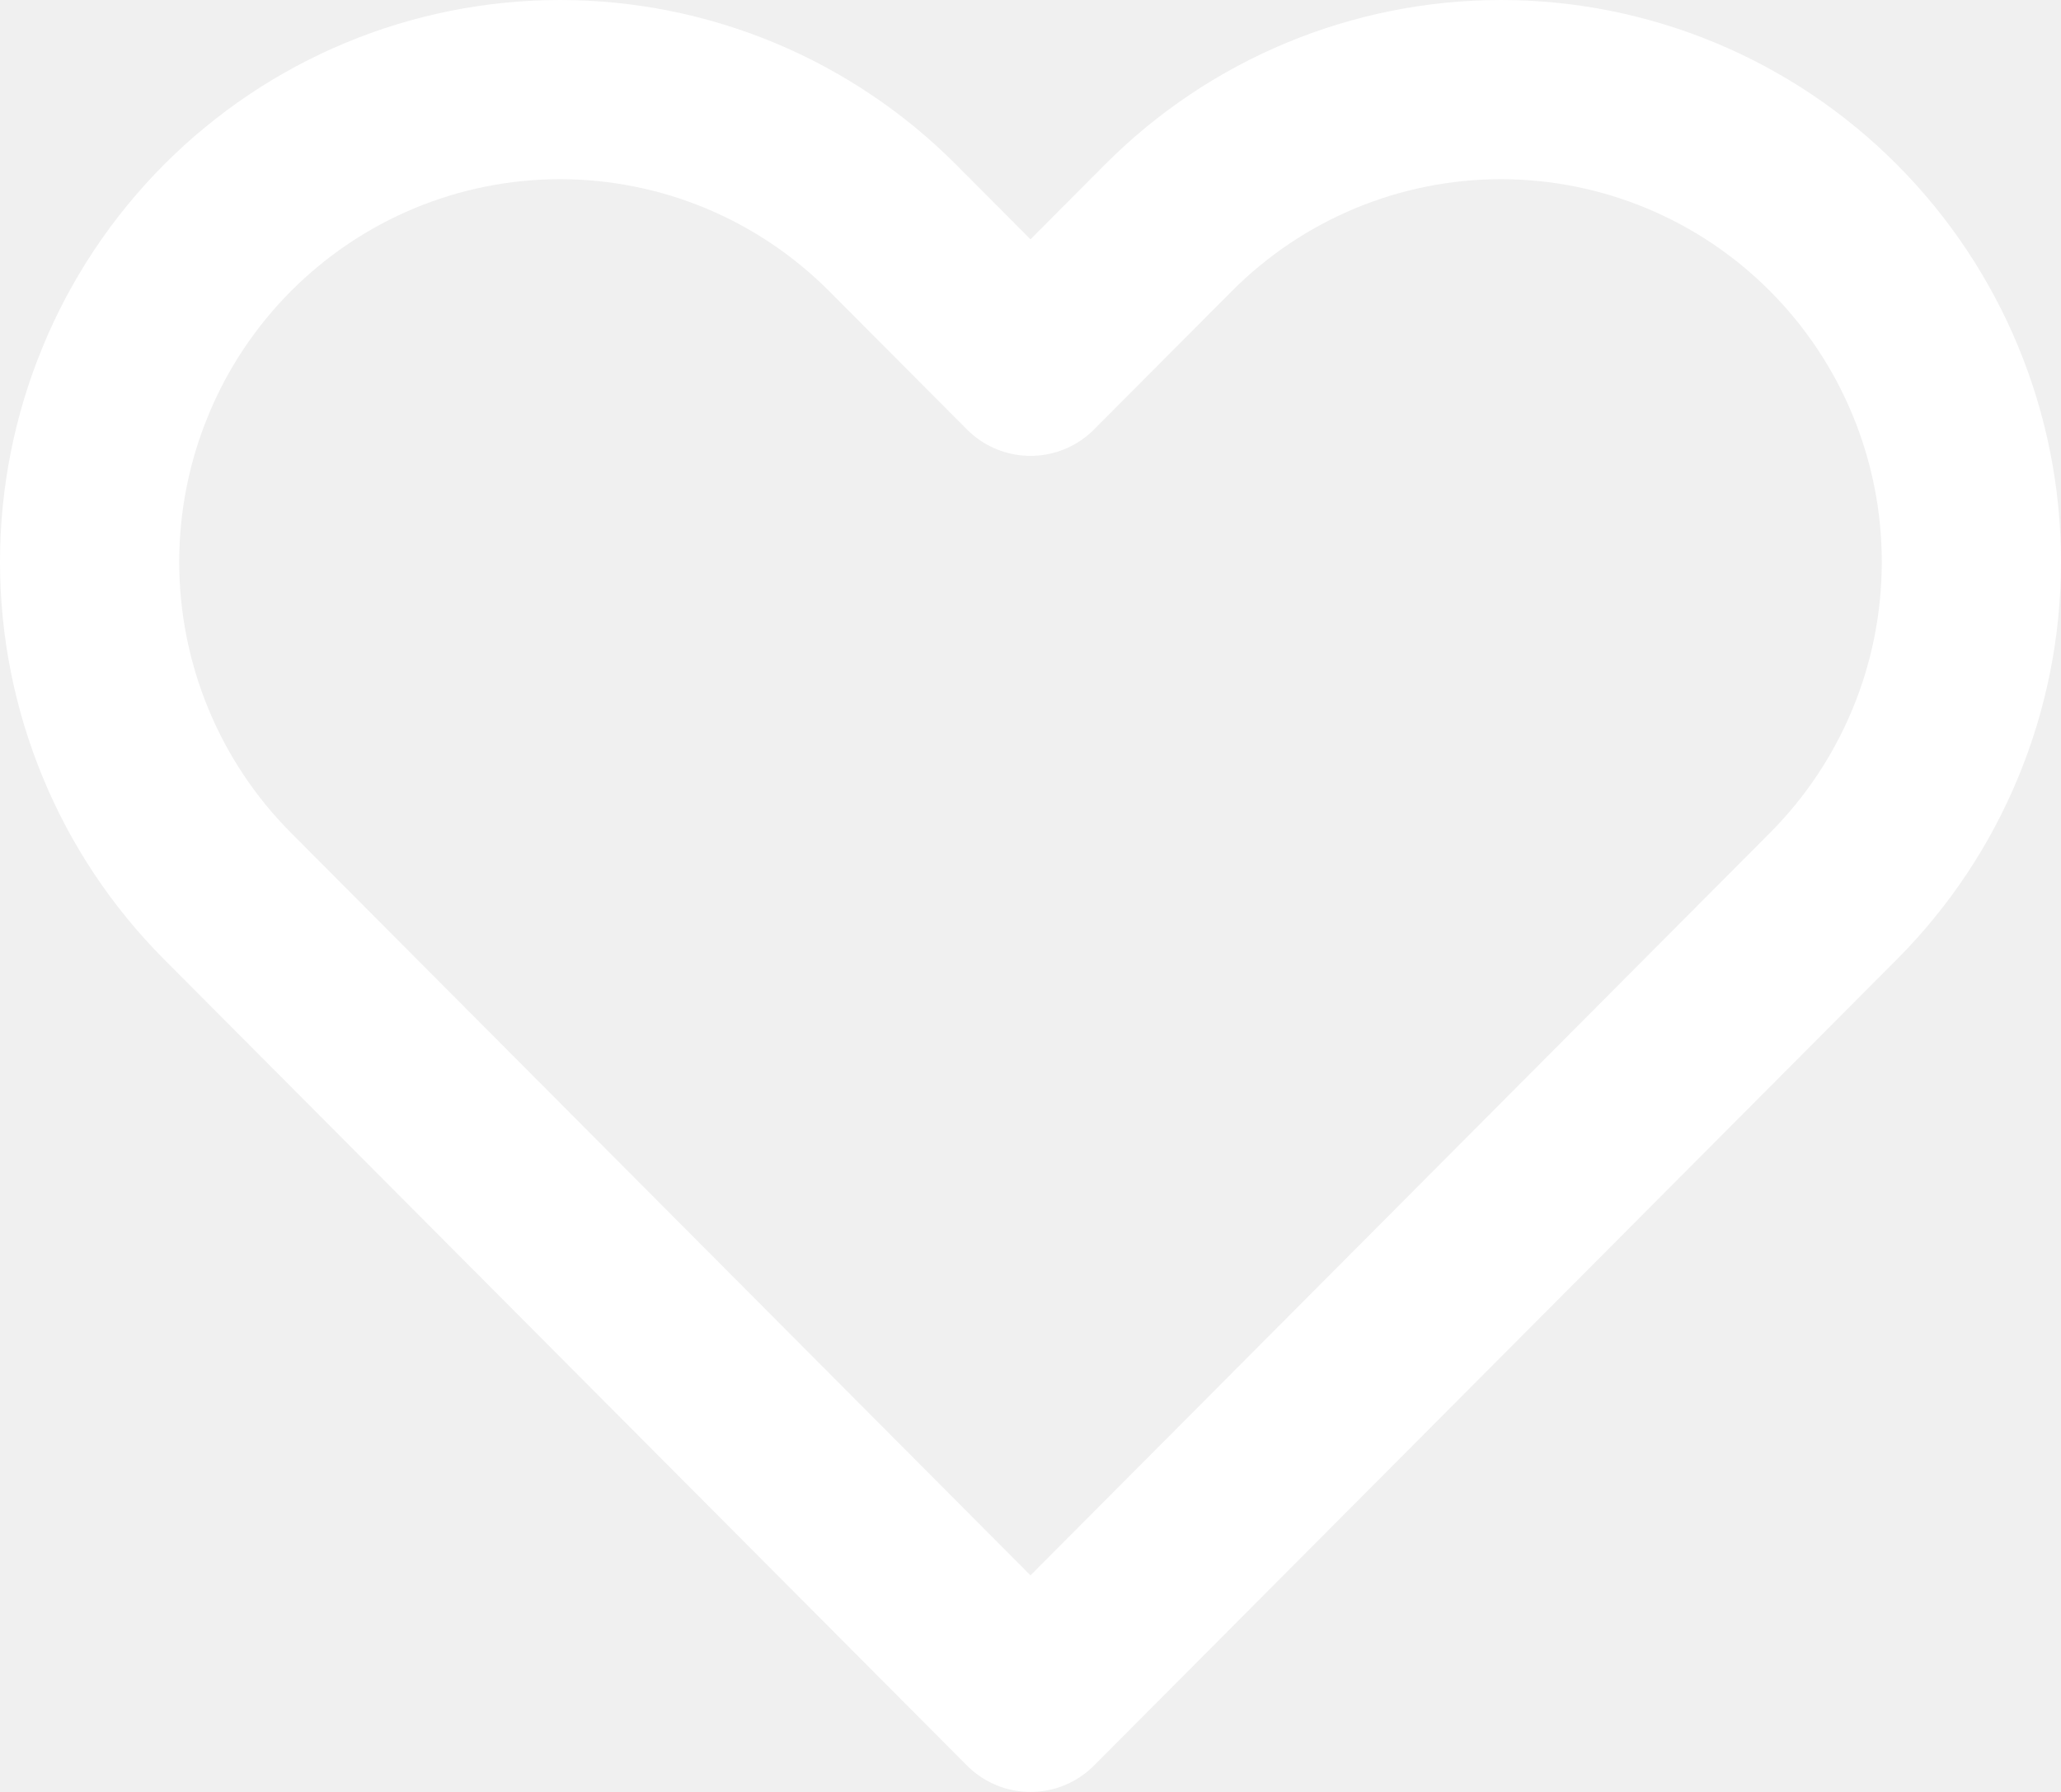
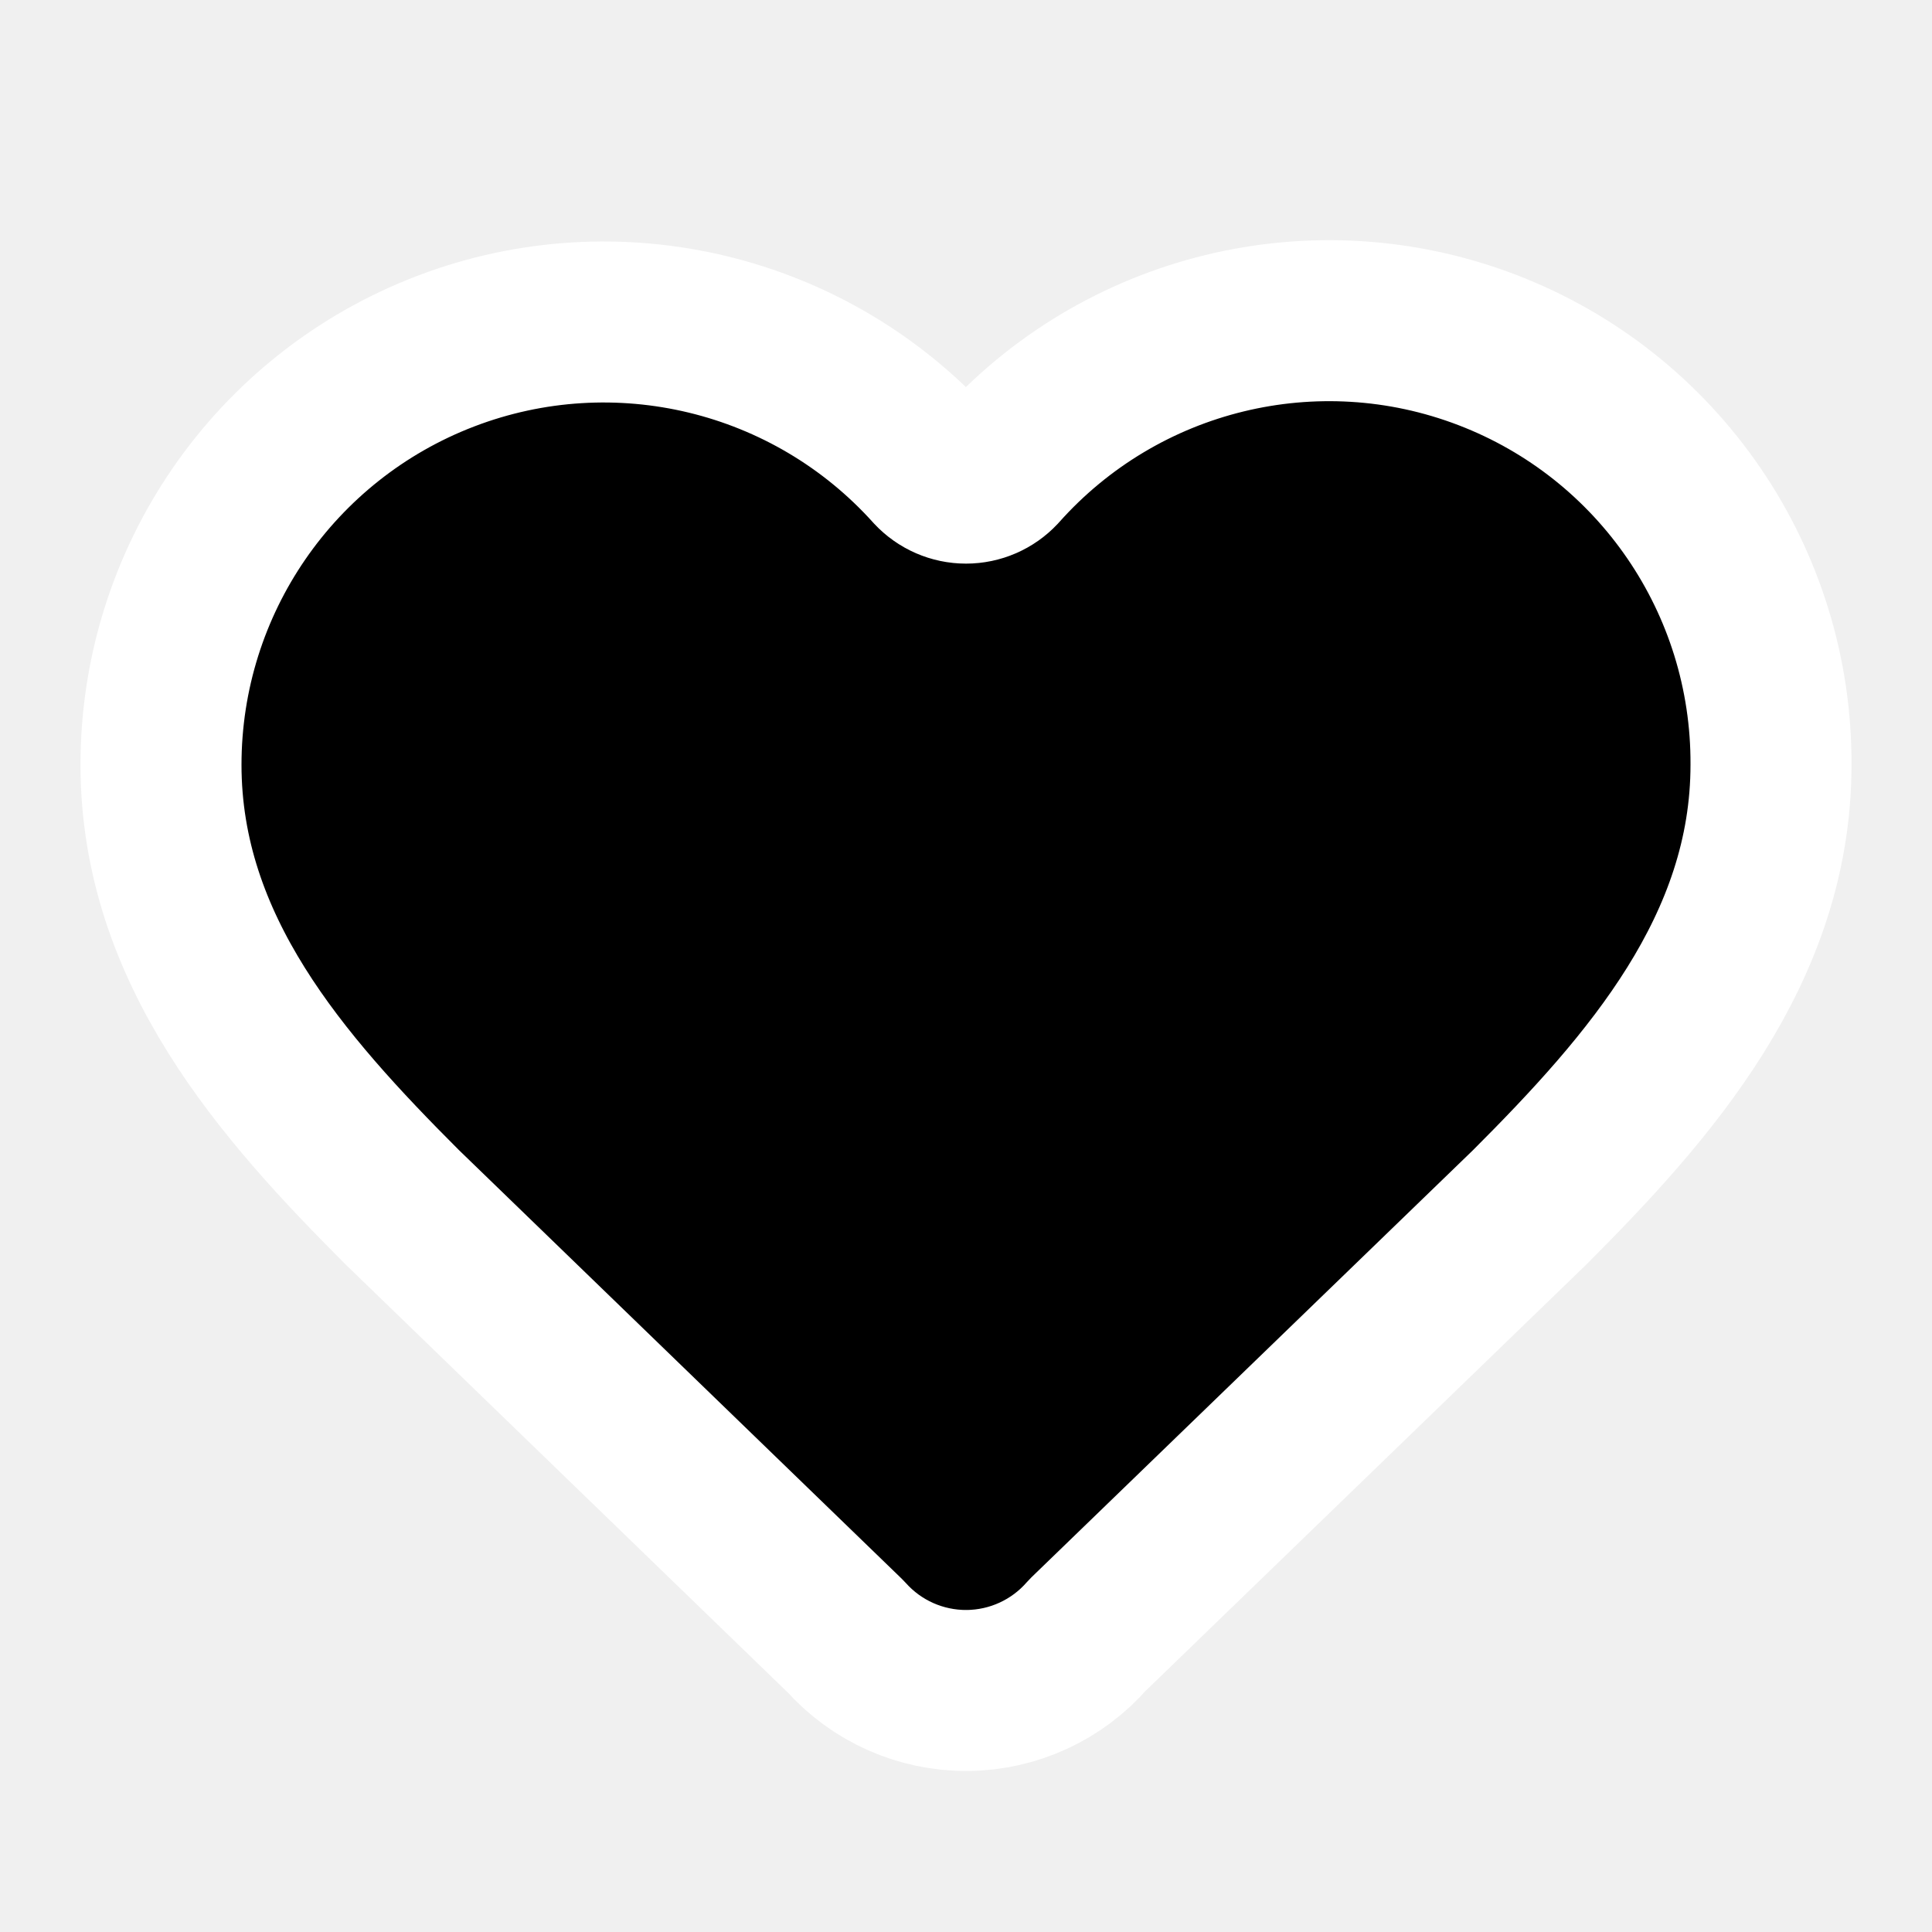
- <svg xmlns="http://www.w3.org/2000/svg" width="23" height="20" viewBox="0 0 23 20" fill="none">
-   <path d="M2.538 2.544C2.05 3.034 1.663 3.615 1.4 4.255C1.136 4.894 1 5.58 1 6.272C1 6.964 1.136 7.65 1.4 8.29C1.663 8.929 2.05 9.51 2.538 10L11.5 19L20.462 10C21.447 9.011 22 7.67 22 6.272C22 4.874 21.447 3.533 20.462 2.544C19.478 1.555 18.142 1 16.75 1C15.358 1 14.022 1.555 13.038 2.544L11.5 4.088L9.962 2.544C9.475 2.055 8.896 1.666 8.259 1.401C7.622 1.136 6.939 1 6.25 1C5.561 1 4.878 1.136 4.241 1.401C3.604 1.666 3.025 2.055 2.538 2.544Z" stroke="white" stroke-width="2" stroke-linecap="round" stroke-linejoin="round" />
+ <svg xmlns="http://www.w3.org/2000/svg" fill="currentColor" width="24" height="24" viewBox="0 0 24 24" stroke="white" stroke-width="2" stroke-linecap="round" stroke-linejoin="round" class="lucide lucide-heart-icon lucide-heart">
+   <path d="M2 9.5a5.5 5.5 0 0 1 9.591-3.676.56.56 0 0 0 .818 0A5.49 5.49 0 0 1 22 9.5c0 2.29-1.5 4-3 5.5l-5.492 5.313a2 2 0 0 1-3 .019L5 15c-1.5-1.5-3-3.2-3-5.5" fill="currentColor" />
</svg>
